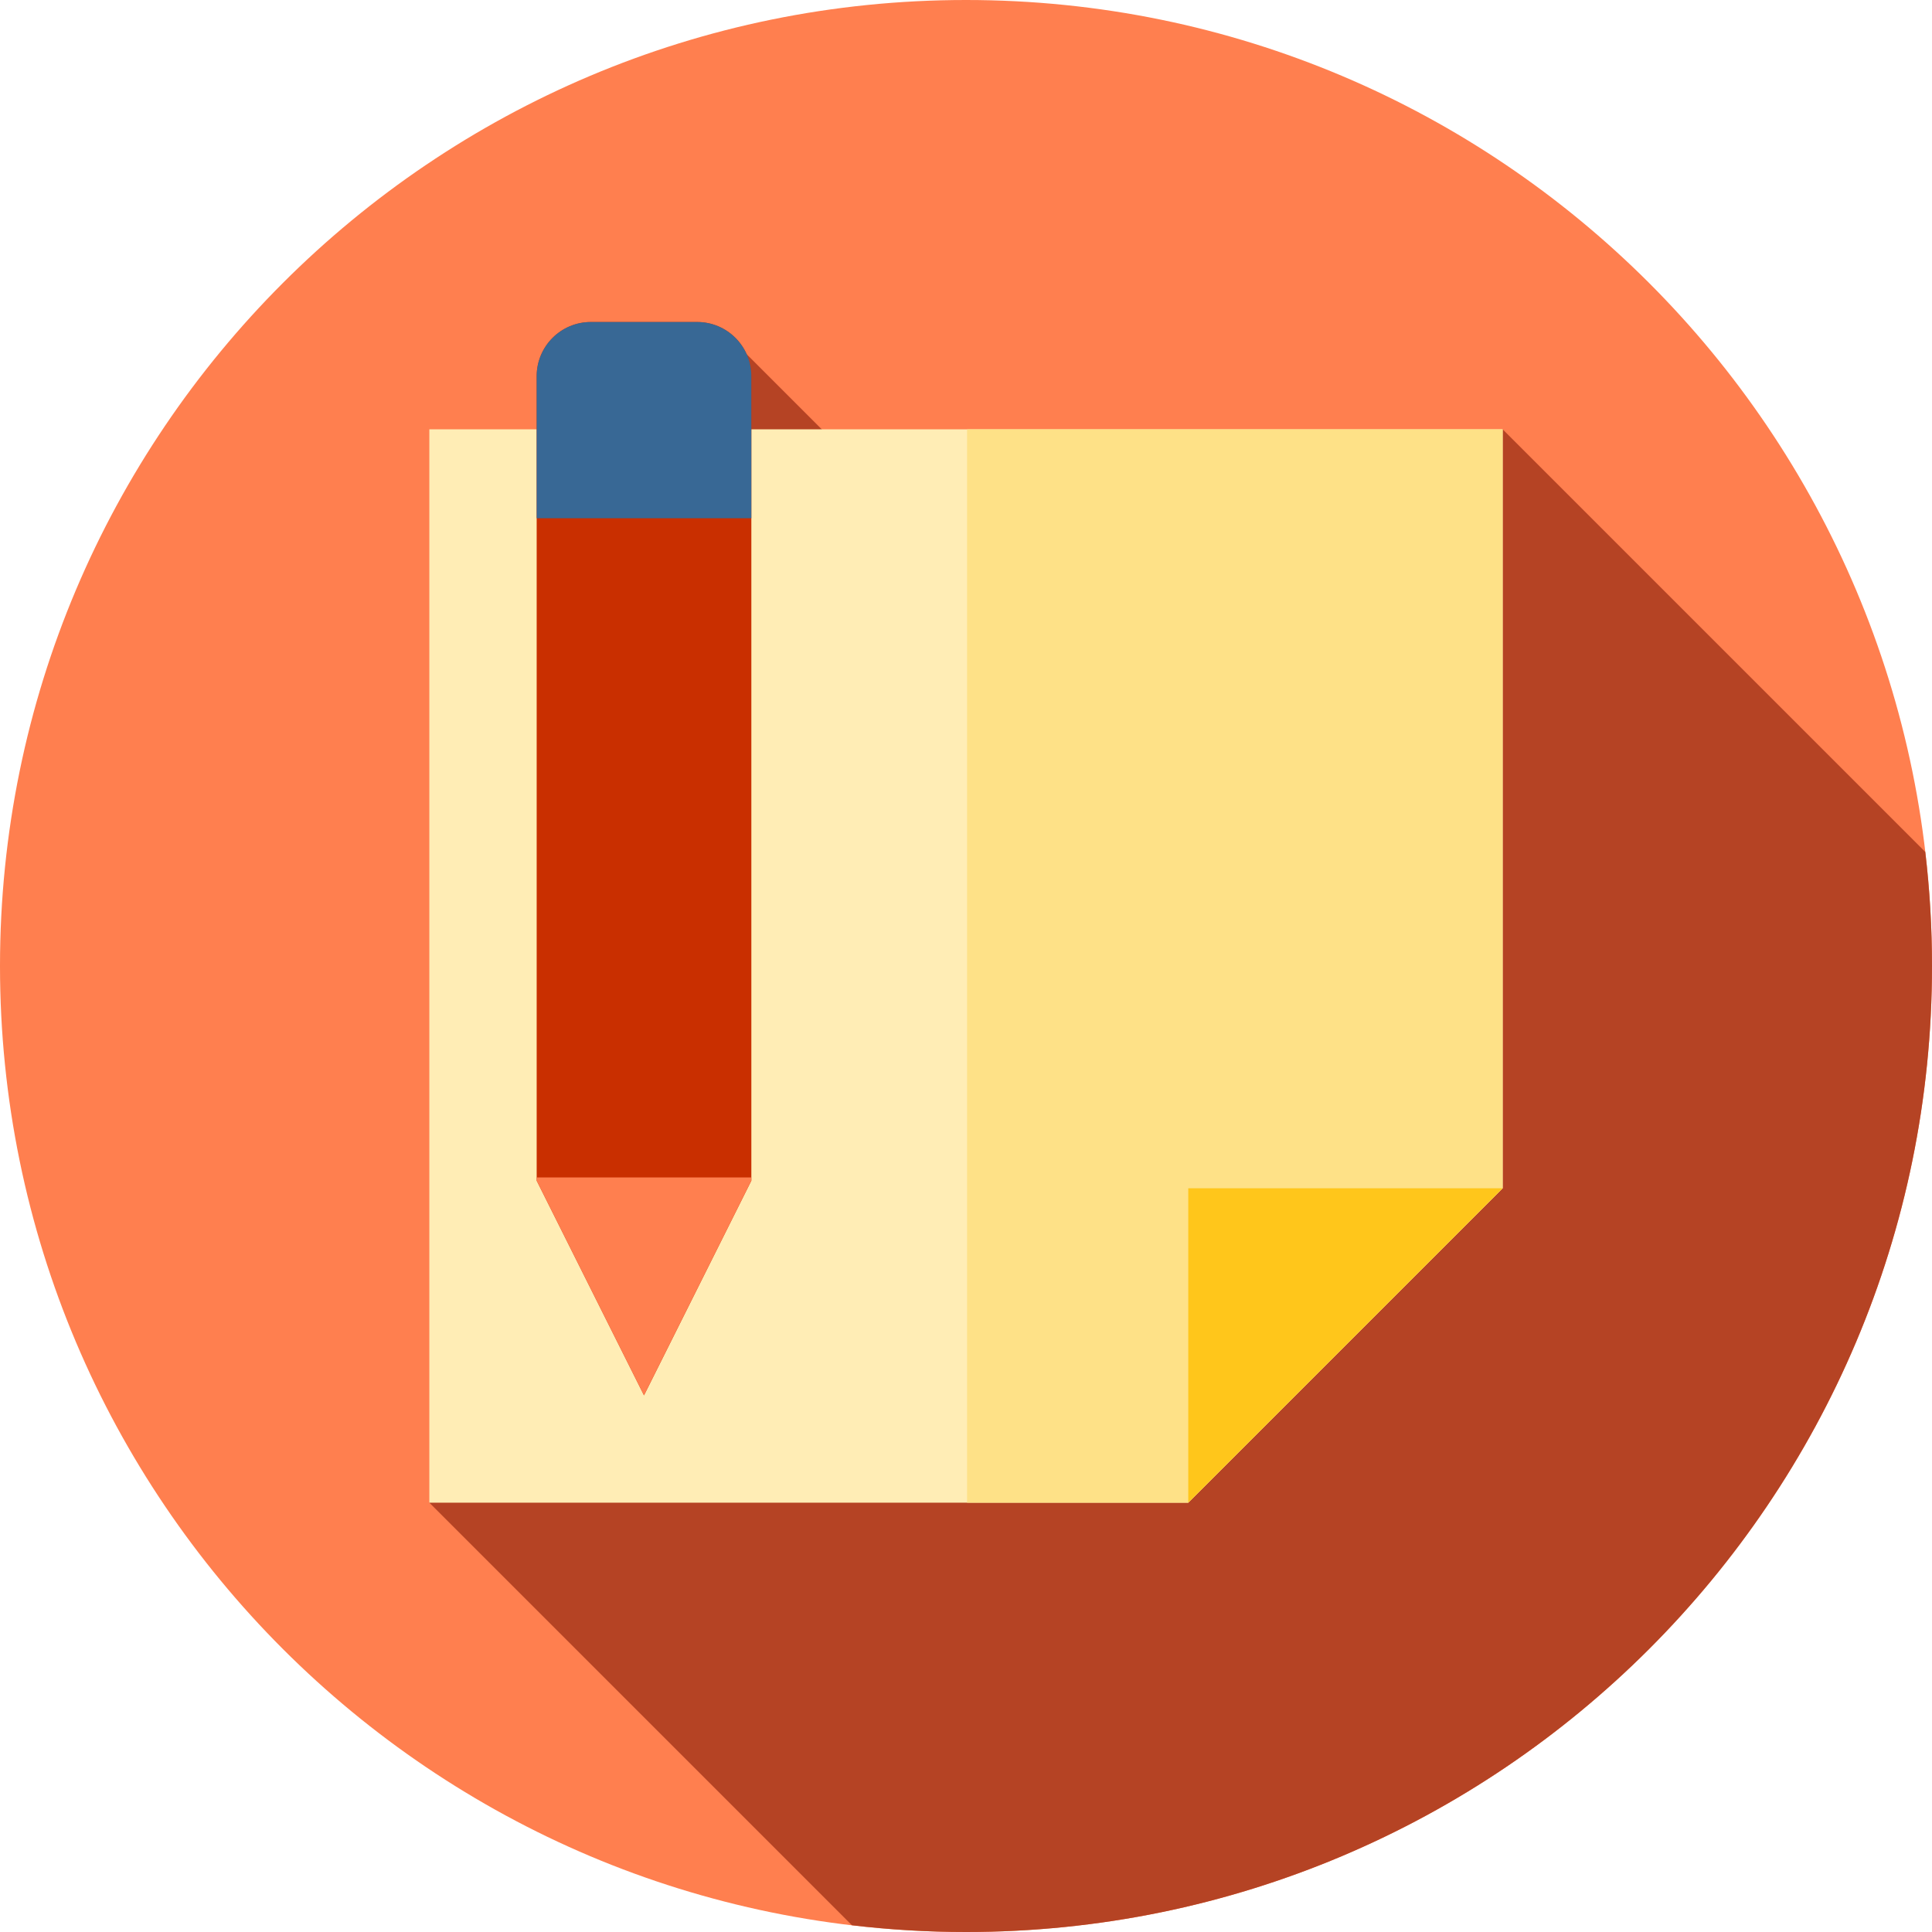
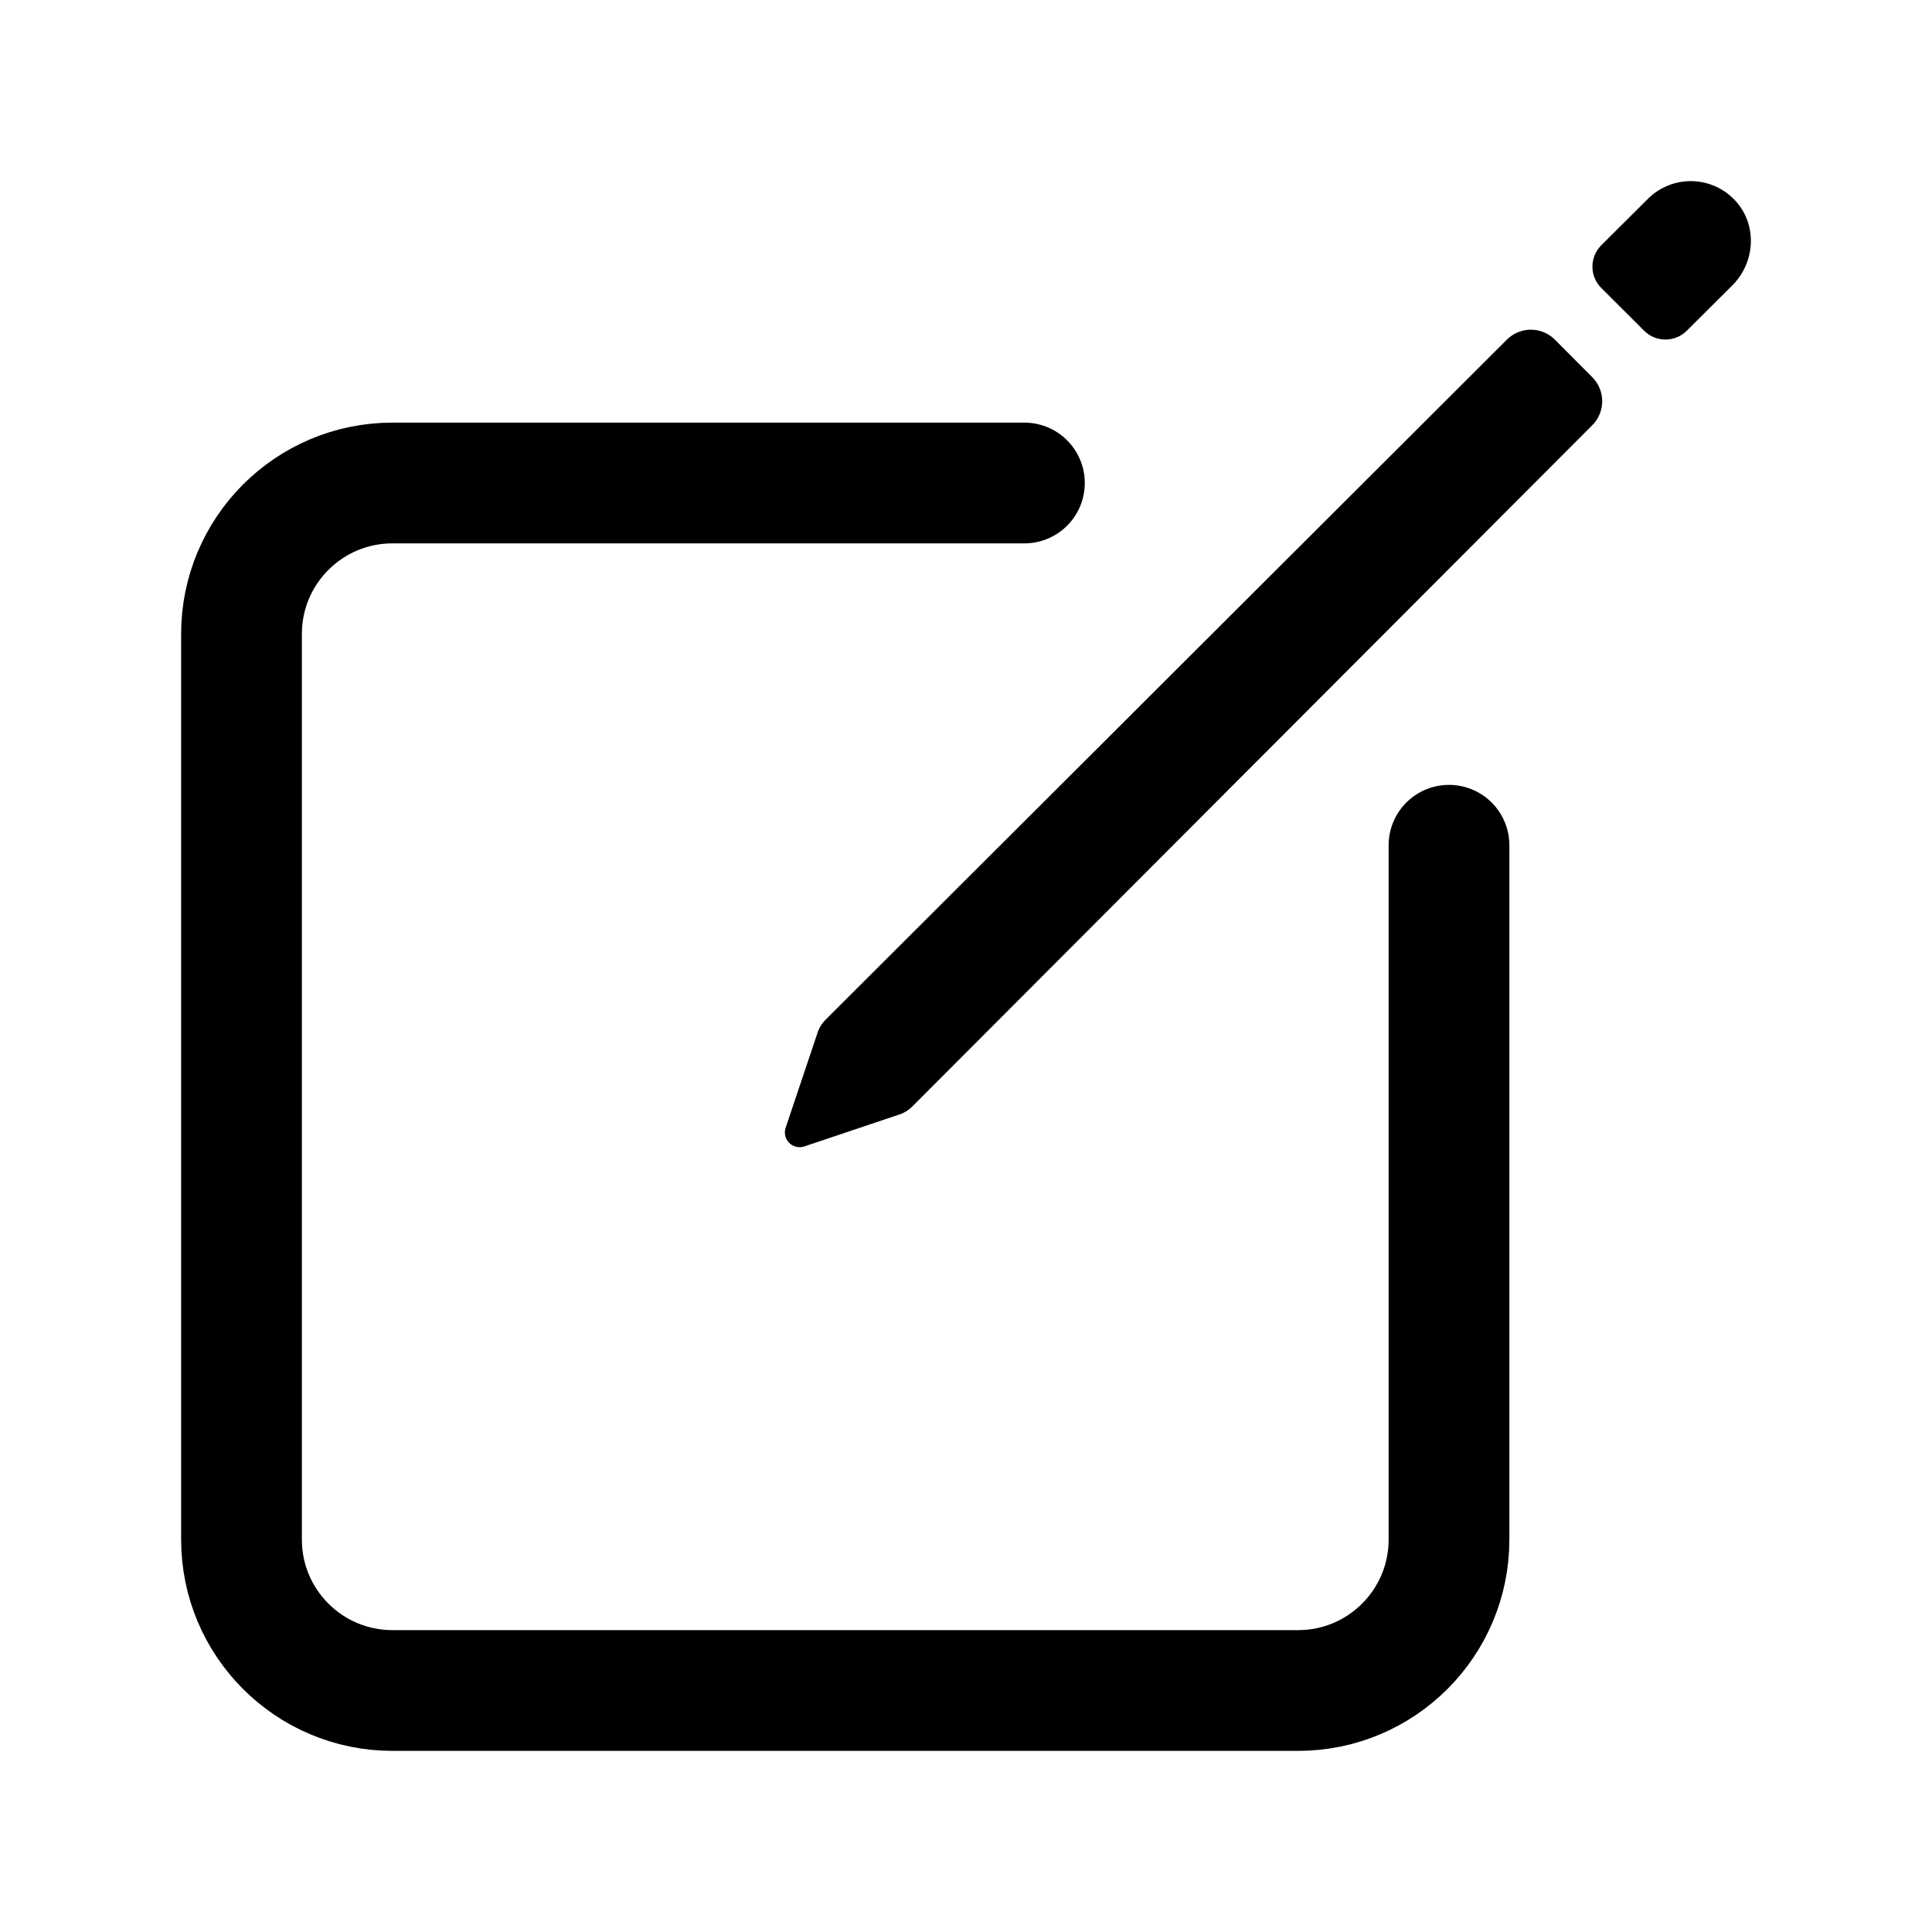
- <svg xmlns="http://www.w3.org/2000/svg" version="1.1" id="Layer_1" x="0px" y="0px" viewBox="0 0 512 512" style="enable-background:new 0 0 512 512;" xml:space="preserve">
-   <circle style="fill:#FF7F4F;" cx="256" cy="256" r="256" />
-   <path style="fill:#B54324;" d="M512,256c0-10.23-0.619-20.313-1.786-30.23L398.222,113.778l-70.57,79.717l-15.403,14.745  L197.387,93.379l-43.098,36.776l117.148,117.148l-157.66,150.919L225.77,510.214C235.685,511.381,245.77,512,256,512  C397.384,512,512,397.384,512,256z" />
-   <polygon style="fill:#FFEDB5;" points="398.222,113.778 113.778,113.778 113.778,398.222 314.901,398.222 398.222,314.901 " />
-   <polygon style="fill:#FEE187;" points="256.288,113.778 256.288,398.222 314.901,398.222 398.222,314.901 398.222,113.778 " />
-   <polygon style="fill:#FFC61B;" points="314.901,398.222 398.222,314.901 314.901,314.901 " />
-   <path style="fill:#C92F00;" d="M199.111,312.889l-28.444,56.889l-28.444-56.889V99.699c0-7.933,6.432-14.365,14.367-14.365h28.157  c7.933,0,14.367,6.432,14.367,14.365v213.19H199.111z" />
-   <polygon style="fill:#FF7F4F;" points="142.222,312.027 142.222,312.889 170.667,369.778 199.111,312.889 199.111,312.027 " />
-   <path style="fill:#386895;" d="M184.746,85.333h-28.157c-7.933,0-14.367,6.432-14.367,14.365v37.638h56.889V99.699  C199.111,91.765,192.679,85.333,184.746,85.333z" />
-   <g>
- </g>
-   <g>
- </g>
-   <g>
- </g>
-   <g>
- </g>
-   <g>
- </g>
-   <g>
- </g>
-   <g>
- </g>
-   <g>
- </g>
-   <g>
- </g>
-   <g>
- </g>
-   <g>
- </g>
-   <g>
- </g>
-   <g>
- </g>
-   <g>
- </g>
-   <g>
- </g>
+ <svg xmlns="http://www.w3.org/2000/svg" width="512px" height="512px" viewBox="0 0 512 512">
+   <path d="M384,224V408a40,40,0,0,1-40,40H104a40,40,0,0,1-40-40V168a40,40,0,0,1,40-40H271.48" style="fill:none;stroke:#000;stroke-linecap:round;stroke-linejoin:round;stroke-width:32px" />
+   <path d="M459.94,53.25a16.06,16.06,0,0,0-23.22-.56L424.35,65a8,8,0,0,0,0,11.31l11.34,11.32a8,8,0,0,0,11.34,0l12.06-12C465.19,69.54,465.76,59.62,459.94,53.25Z" />
+   <path d="M399.34,90,218.82,270.2a9,9,0,0,0-2.31,3.93L208.16,299a3.91,3.91,0,0,0,4.86,4.86l24.85-8.35a9,9,0,0,0,3.93-2.31L422,112.66A9,9,0,0,0,422,100L412.05,90A9,9,0,0,0,399.34,90Z" />
</svg>
